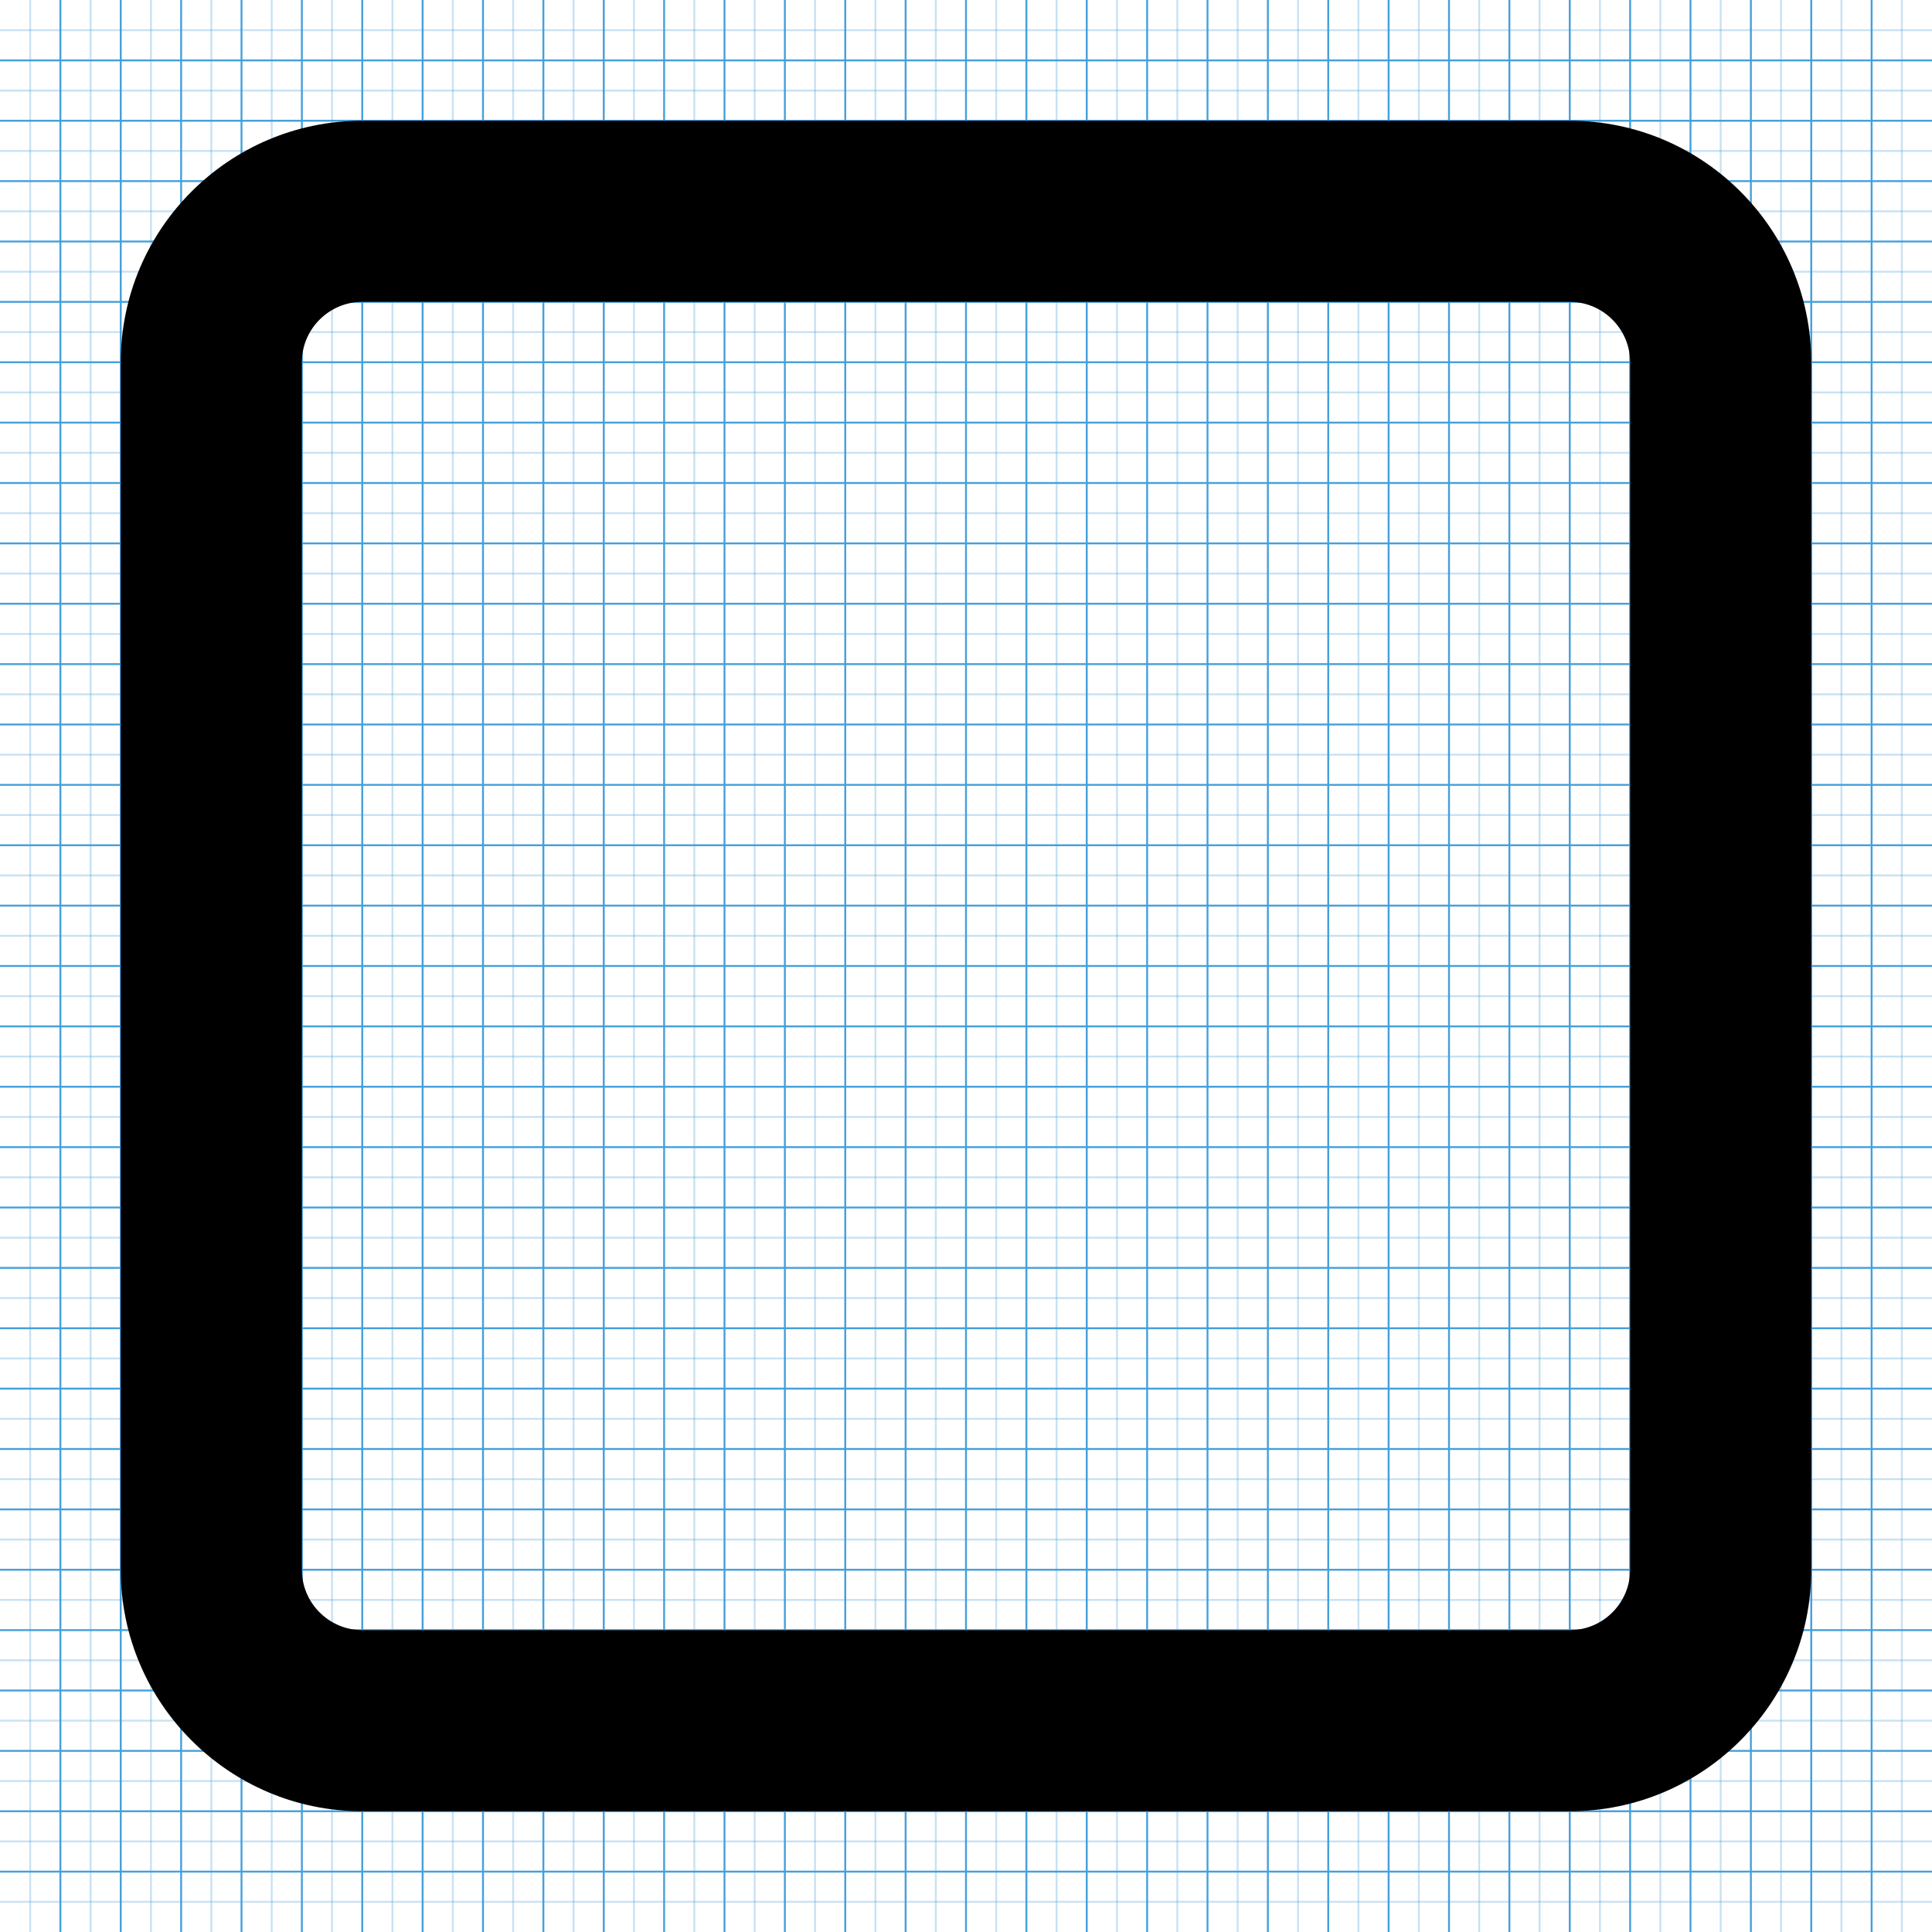
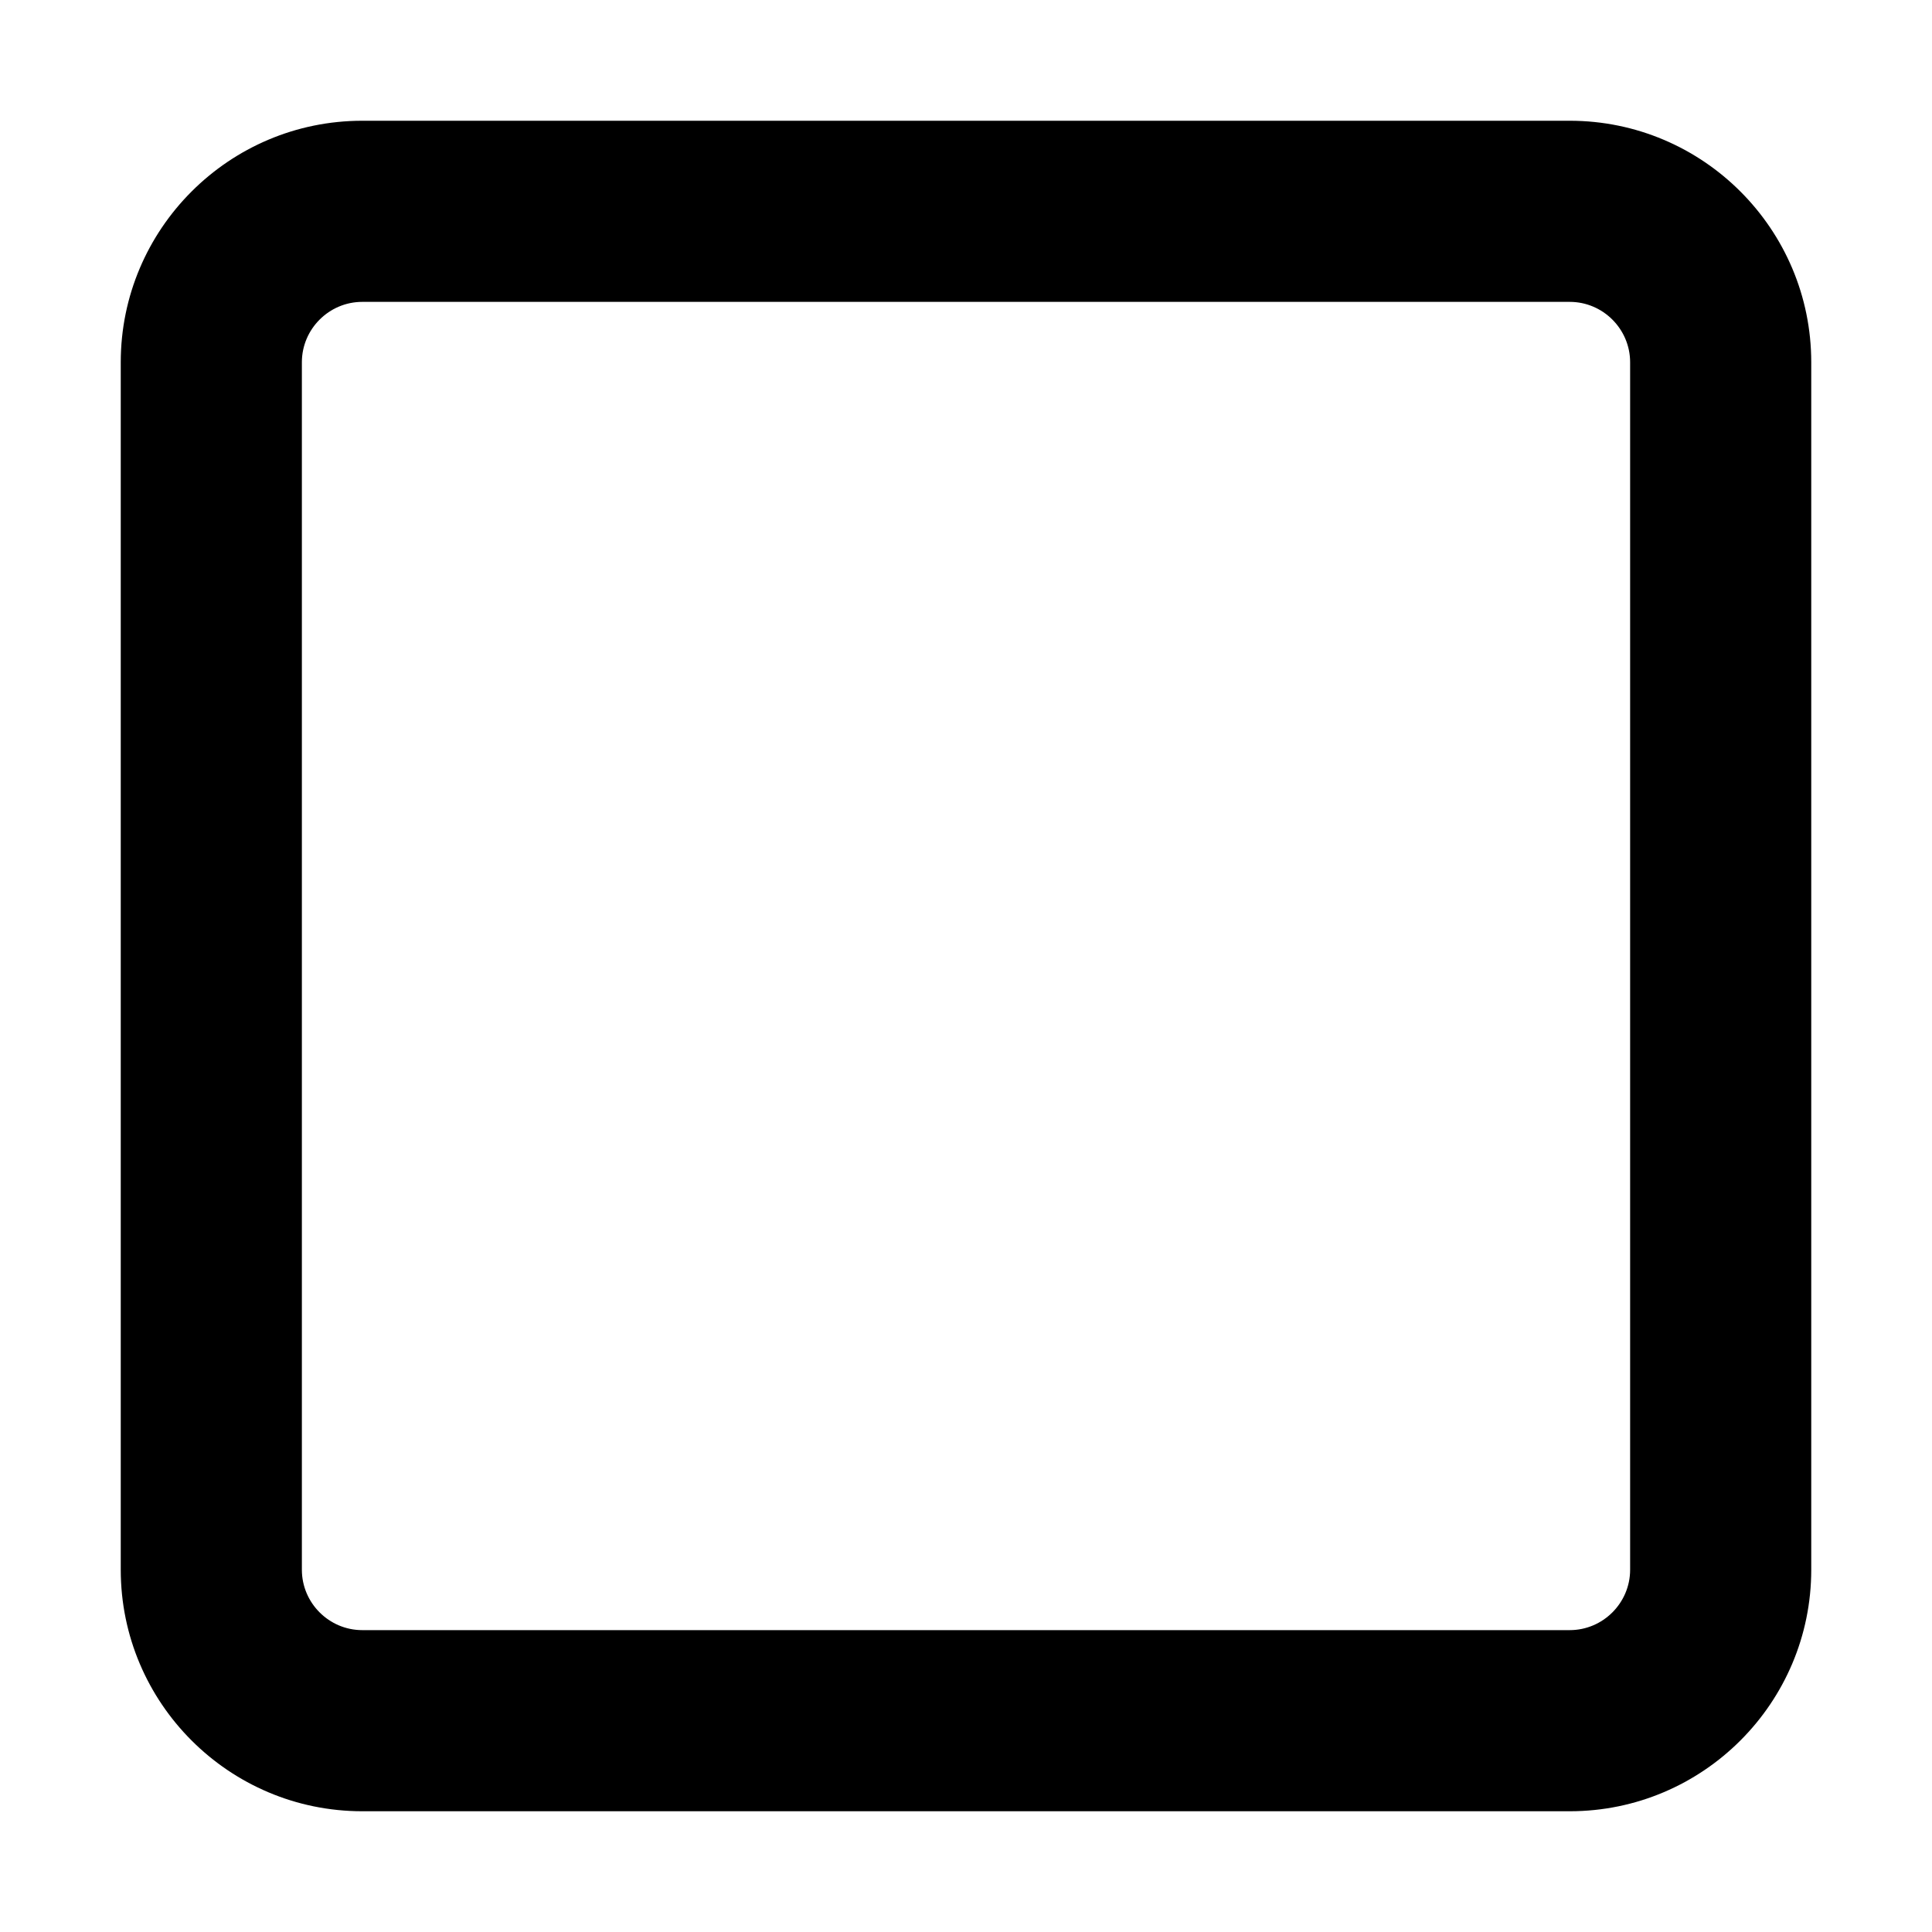
<svg xmlns="http://www.w3.org/2000/svg" version="1.1" width="1024" height="1024" viewBox="0 0 1024 1024">
-   <g id="icomoon-ignore">
-     <line stroke-width="1" x1="16" y1="0" x2="16" y2="1024" stroke="#449FDB" opacity="0.3" />
-     <line stroke-width="1" x1="32" y1="0" x2="32" y2="1024" stroke="#449FDB" opacity="1" />
-     <line stroke-width="1" x1="48" y1="0" x2="48" y2="1024" stroke="#449FDB" opacity="0.3" />
-     <line stroke-width="1" x1="64" y1="0" x2="64" y2="1024" stroke="#449FDB" opacity="1" />
-     <line stroke-width="1" x1="80" y1="0" x2="80" y2="1024" stroke="#449FDB" opacity="0.3" />
-     <line stroke-width="1" x1="96" y1="0" x2="96" y2="1024" stroke="#449FDB" opacity="1" />
-     <line stroke-width="1" x1="112" y1="0" x2="112" y2="1024" stroke="#449FDB" opacity="0.3" />
-     <line stroke-width="1" x1="128" y1="0" x2="128" y2="1024" stroke="#449FDB" opacity="1" />
-     <line stroke-width="1" x1="144" y1="0" x2="144" y2="1024" stroke="#449FDB" opacity="0.3" />
-     <line stroke-width="1" x1="160" y1="0" x2="160" y2="1024" stroke="#449FDB" opacity="1" />
-     <line stroke-width="1" x1="176" y1="0" x2="176" y2="1024" stroke="#449FDB" opacity="0.3" />
-     <line stroke-width="1" x1="192" y1="0" x2="192" y2="1024" stroke="#449FDB" opacity="1" />
-     <line stroke-width="1" x1="208" y1="0" x2="208" y2="1024" stroke="#449FDB" opacity="0.3" />
-     <line stroke-width="1" x1="224" y1="0" x2="224" y2="1024" stroke="#449FDB" opacity="1" />
-     <line stroke-width="1" x1="240" y1="0" x2="240" y2="1024" stroke="#449FDB" opacity="0.3" />
-     <line stroke-width="1" x1="256" y1="0" x2="256" y2="1024" stroke="#449FDB" opacity="1" />
-     <line stroke-width="1" x1="272" y1="0" x2="272" y2="1024" stroke="#449FDB" opacity="0.3" />
-     <line stroke-width="1" x1="288" y1="0" x2="288" y2="1024" stroke="#449FDB" opacity="1" />
-     <line stroke-width="1" x1="304" y1="0" x2="304" y2="1024" stroke="#449FDB" opacity="0.3" />
-     <line stroke-width="1" x1="320" y1="0" x2="320" y2="1024" stroke="#449FDB" opacity="1" />
-     <line stroke-width="1" x1="336" y1="0" x2="336" y2="1024" stroke="#449FDB" opacity="0.3" />
-     <line stroke-width="1" x1="352" y1="0" x2="352" y2="1024" stroke="#449FDB" opacity="1" />
-     <line stroke-width="1" x1="368" y1="0" x2="368" y2="1024" stroke="#449FDB" opacity="0.3" />
-     <line stroke-width="1" x1="384" y1="0" x2="384" y2="1024" stroke="#449FDB" opacity="1" />
-     <line stroke-width="1" x1="400" y1="0" x2="400" y2="1024" stroke="#449FDB" opacity="0.3" />
-     <line stroke-width="1" x1="416" y1="0" x2="416" y2="1024" stroke="#449FDB" opacity="1" />
-     <line stroke-width="1" x1="432" y1="0" x2="432" y2="1024" stroke="#449FDB" opacity="0.3" />
-     <line stroke-width="1" x1="448" y1="0" x2="448" y2="1024" stroke="#449FDB" opacity="1" />
-     <line stroke-width="1" x1="464" y1="0" x2="464" y2="1024" stroke="#449FDB" opacity="0.3" />
-     <line stroke-width="1" x1="480" y1="0" x2="480" y2="1024" stroke="#449FDB" opacity="1" />
-     <line stroke-width="1" x1="496" y1="0" x2="496" y2="1024" stroke="#449FDB" opacity="0.3" />
-     <line stroke-width="1" x1="512" y1="0" x2="512" y2="1024" stroke="#449FDB" opacity="1" />
-     <line stroke-width="1" x1="528" y1="0" x2="528" y2="1024" stroke="#449FDB" opacity="0.3" />
-     <line stroke-width="1" x1="544" y1="0" x2="544" y2="1024" stroke="#449FDB" opacity="1" />
-     <line stroke-width="1" x1="560" y1="0" x2="560" y2="1024" stroke="#449FDB" opacity="0.3" />
-     <line stroke-width="1" x1="576" y1="0" x2="576" y2="1024" stroke="#449FDB" opacity="1" />
-     <line stroke-width="1" x1="592" y1="0" x2="592" y2="1024" stroke="#449FDB" opacity="0.3" />
-     <line stroke-width="1" x1="608" y1="0" x2="608" y2="1024" stroke="#449FDB" opacity="1" />
-     <line stroke-width="1" x1="624" y1="0" x2="624" y2="1024" stroke="#449FDB" opacity="0.3" />
-     <line stroke-width="1" x1="640" y1="0" x2="640" y2="1024" stroke="#449FDB" opacity="1" />
-     <line stroke-width="1" x1="656" y1="0" x2="656" y2="1024" stroke="#449FDB" opacity="0.3" />
-     <line stroke-width="1" x1="672" y1="0" x2="672" y2="1024" stroke="#449FDB" opacity="1" />
-     <line stroke-width="1" x1="688" y1="0" x2="688" y2="1024" stroke="#449FDB" opacity="0.3" />
-     <line stroke-width="1" x1="704" y1="0" x2="704" y2="1024" stroke="#449FDB" opacity="1" />
-     <line stroke-width="1" x1="720" y1="0" x2="720" y2="1024" stroke="#449FDB" opacity="0.3" />
-     <line stroke-width="1" x1="736" y1="0" x2="736" y2="1024" stroke="#449FDB" opacity="1" />
-     <line stroke-width="1" x1="752" y1="0" x2="752" y2="1024" stroke="#449FDB" opacity="0.3" />
-     <line stroke-width="1" x1="768" y1="0" x2="768" y2="1024" stroke="#449FDB" opacity="1" />
-     <line stroke-width="1" x1="784" y1="0" x2="784" y2="1024" stroke="#449FDB" opacity="0.3" />
-     <line stroke-width="1" x1="800" y1="0" x2="800" y2="1024" stroke="#449FDB" opacity="1" />
-     <line stroke-width="1" x1="816" y1="0" x2="816" y2="1024" stroke="#449FDB" opacity="0.3" />
-     <line stroke-width="1" x1="832" y1="0" x2="832" y2="1024" stroke="#449FDB" opacity="1" />
-     <line stroke-width="1" x1="848" y1="0" x2="848" y2="1024" stroke="#449FDB" opacity="0.3" />
-     <line stroke-width="1" x1="864" y1="0" x2="864" y2="1024" stroke="#449FDB" opacity="1" />
-     <line stroke-width="1" x1="880" y1="0" x2="880" y2="1024" stroke="#449FDB" opacity="0.3" />
-     <line stroke-width="1" x1="896" y1="0" x2="896" y2="1024" stroke="#449FDB" opacity="1" />
-     <line stroke-width="1" x1="912" y1="0" x2="912" y2="1024" stroke="#449FDB" opacity="0.3" />
-     <line stroke-width="1" x1="928" y1="0" x2="928" y2="1024" stroke="#449FDB" opacity="1" />
-     <line stroke-width="1" x1="944" y1="0" x2="944" y2="1024" stroke="#449FDB" opacity="0.3" />
-     <line stroke-width="1" x1="960" y1="0" x2="960" y2="1024" stroke="#449FDB" opacity="1" />
-     <line stroke-width="1" x1="976" y1="0" x2="976" y2="1024" stroke="#449FDB" opacity="0.3" />
-     <line stroke-width="1" x1="992" y1="0" x2="992" y2="1024" stroke="#449FDB" opacity="1" />
-     <line stroke-width="1" x1="1008" y1="0" x2="1008" y2="1024" stroke="#449FDB" opacity="0.3" />
-     <line stroke-width="1" x1="0" y1="16" x2="1024" y2="16" stroke="#449FDB" opacity="0.3" />
-     <line stroke-width="1" x1="0" y1="32" x2="1024" y2="32" stroke="#449FDB" opacity="1" />
-     <line stroke-width="1" x1="0" y1="48" x2="1024" y2="48" stroke="#449FDB" opacity="0.3" />
-     <line stroke-width="1" x1="0" y1="64" x2="1024" y2="64" stroke="#449FDB" opacity="1" />
-     <line stroke-width="1" x1="0" y1="80" x2="1024" y2="80" stroke="#449FDB" opacity="0.3" />
-     <line stroke-width="1" x1="0" y1="96" x2="1024" y2="96" stroke="#449FDB" opacity="1" />
-     <line stroke-width="1" x1="0" y1="112" x2="1024" y2="112" stroke="#449FDB" opacity="0.3" />
-     <line stroke-width="1" x1="0" y1="128" x2="1024" y2="128" stroke="#449FDB" opacity="1" />
-     <line stroke-width="1" x1="0" y1="144" x2="1024" y2="144" stroke="#449FDB" opacity="0.3" />
-     <line stroke-width="1" x1="0" y1="160" x2="1024" y2="160" stroke="#449FDB" opacity="1" />
-     <line stroke-width="1" x1="0" y1="176" x2="1024" y2="176" stroke="#449FDB" opacity="0.3" />
-     <line stroke-width="1" x1="0" y1="192" x2="1024" y2="192" stroke="#449FDB" opacity="1" />
-     <line stroke-width="1" x1="0" y1="208" x2="1024" y2="208" stroke="#449FDB" opacity="0.3" />
-     <line stroke-width="1" x1="0" y1="224" x2="1024" y2="224" stroke="#449FDB" opacity="1" />
-     <line stroke-width="1" x1="0" y1="240" x2="1024" y2="240" stroke="#449FDB" opacity="0.3" />
-     <line stroke-width="1" x1="0" y1="256" x2="1024" y2="256" stroke="#449FDB" opacity="1" />
-     <line stroke-width="1" x1="0" y1="272" x2="1024" y2="272" stroke="#449FDB" opacity="0.3" />
-     <line stroke-width="1" x1="0" y1="288" x2="1024" y2="288" stroke="#449FDB" opacity="1" />
-     <line stroke-width="1" x1="0" y1="304" x2="1024" y2="304" stroke="#449FDB" opacity="0.3" />
-     <line stroke-width="1" x1="0" y1="320" x2="1024" y2="320" stroke="#449FDB" opacity="1" />
-     <line stroke-width="1" x1="0" y1="336" x2="1024" y2="336" stroke="#449FDB" opacity="0.3" />
-     <line stroke-width="1" x1="0" y1="352" x2="1024" y2="352" stroke="#449FDB" opacity="1" />
-     <line stroke-width="1" x1="0" y1="368" x2="1024" y2="368" stroke="#449FDB" opacity="0.3" />
-     <line stroke-width="1" x1="0" y1="384" x2="1024" y2="384" stroke="#449FDB" opacity="1" />
-     <line stroke-width="1" x1="0" y1="400" x2="1024" y2="400" stroke="#449FDB" opacity="0.3" />
-     <line stroke-width="1" x1="0" y1="416" x2="1024" y2="416" stroke="#449FDB" opacity="1" />
-     <line stroke-width="1" x1="0" y1="432" x2="1024" y2="432" stroke="#449FDB" opacity="0.3" />
-     <line stroke-width="1" x1="0" y1="448" x2="1024" y2="448" stroke="#449FDB" opacity="1" />
-     <line stroke-width="1" x1="0" y1="464" x2="1024" y2="464" stroke="#449FDB" opacity="0.3" />
-     <line stroke-width="1" x1="0" y1="480" x2="1024" y2="480" stroke="#449FDB" opacity="1" />
-     <line stroke-width="1" x1="0" y1="496" x2="1024" y2="496" stroke="#449FDB" opacity="0.3" />
-     <line stroke-width="1" x1="0" y1="512" x2="1024" y2="512" stroke="#449FDB" opacity="1" />
-     <line stroke-width="1" x1="0" y1="528" x2="1024" y2="528" stroke="#449FDB" opacity="0.3" />
-     <line stroke-width="1" x1="0" y1="544" x2="1024" y2="544" stroke="#449FDB" opacity="1" />
-     <line stroke-width="1" x1="0" y1="560" x2="1024" y2="560" stroke="#449FDB" opacity="0.3" />
-     <line stroke-width="1" x1="0" y1="576" x2="1024" y2="576" stroke="#449FDB" opacity="1" />
-     <line stroke-width="1" x1="0" y1="592" x2="1024" y2="592" stroke="#449FDB" opacity="0.3" />
-     <line stroke-width="1" x1="0" y1="608" x2="1024" y2="608" stroke="#449FDB" opacity="1" />
-     <line stroke-width="1" x1="0" y1="624" x2="1024" y2="624" stroke="#449FDB" opacity="0.3" />
-     <line stroke-width="1" x1="0" y1="640" x2="1024" y2="640" stroke="#449FDB" opacity="1" />
-     <line stroke-width="1" x1="0" y1="656" x2="1024" y2="656" stroke="#449FDB" opacity="0.3" />
-     <line stroke-width="1" x1="0" y1="672" x2="1024" y2="672" stroke="#449FDB" opacity="1" />
-     <line stroke-width="1" x1="0" y1="688" x2="1024" y2="688" stroke="#449FDB" opacity="0.3" />
-     <line stroke-width="1" x1="0" y1="704" x2="1024" y2="704" stroke="#449FDB" opacity="1" />
-     <line stroke-width="1" x1="0" y1="720" x2="1024" y2="720" stroke="#449FDB" opacity="0.3" />
-     <line stroke-width="1" x1="0" y1="736" x2="1024" y2="736" stroke="#449FDB" opacity="1" />
-     <line stroke-width="1" x1="0" y1="752" x2="1024" y2="752" stroke="#449FDB" opacity="0.3" />
-     <line stroke-width="1" x1="0" y1="768" x2="1024" y2="768" stroke="#449FDB" opacity="1" />
-     <line stroke-width="1" x1="0" y1="784" x2="1024" y2="784" stroke="#449FDB" opacity="0.3" />
-     <line stroke-width="1" x1="0" y1="800" x2="1024" y2="800" stroke="#449FDB" opacity="1" />
-     <line stroke-width="1" x1="0" y1="816" x2="1024" y2="816" stroke="#449FDB" opacity="0.3" />
-     <line stroke-width="1" x1="0" y1="832" x2="1024" y2="832" stroke="#449FDB" opacity="1" />
-     <line stroke-width="1" x1="0" y1="848" x2="1024" y2="848" stroke="#449FDB" opacity="0.3" />
-     <line stroke-width="1" x1="0" y1="864" x2="1024" y2="864" stroke="#449FDB" opacity="1" />
-     <line stroke-width="1" x1="0" y1="880" x2="1024" y2="880" stroke="#449FDB" opacity="0.3" />
-     <line stroke-width="1" x1="0" y1="896" x2="1024" y2="896" stroke="#449FDB" opacity="1" />
-     <line stroke-width="1" x1="0" y1="912" x2="1024" y2="912" stroke="#449FDB" opacity="0.3" />
-     <line stroke-width="1" x1="0" y1="928" x2="1024" y2="928" stroke="#449FDB" opacity="1" />
-     <line stroke-width="1" x1="0" y1="944" x2="1024" y2="944" stroke="#449FDB" opacity="0.3" />
-     <line stroke-width="1" x1="0" y1="960" x2="1024" y2="960" stroke="#449FDB" opacity="1" />
-     <line stroke-width="1" x1="0" y1="976" x2="1024" y2="976" stroke="#449FDB" opacity="0.3" />
-     <line stroke-width="1" x1="0" y1="992" x2="1024" y2="992" stroke="#449FDB" opacity="1" />
-     <line stroke-width="1" x1="0" y1="1008" x2="1024" y2="1008" stroke="#449FDB" opacity="0.3" />
-   </g>
  <path fill="#000" d="M832 160c17.6 0 32 14.4 32 32v640c0 17.6-14.4 32-32 32h-640c-17.6 0-32-14.4-32-32v-640c0-17.6 14.4-32 32-32h640zM192 64c-70.6 0-128 57.4-128 128v640c0 70.6 57.4 128 128 128h640c70.6 0 128-57.4 128-128v-640c0-70.6-57.4-128-128-128h-640z" />
</svg>
